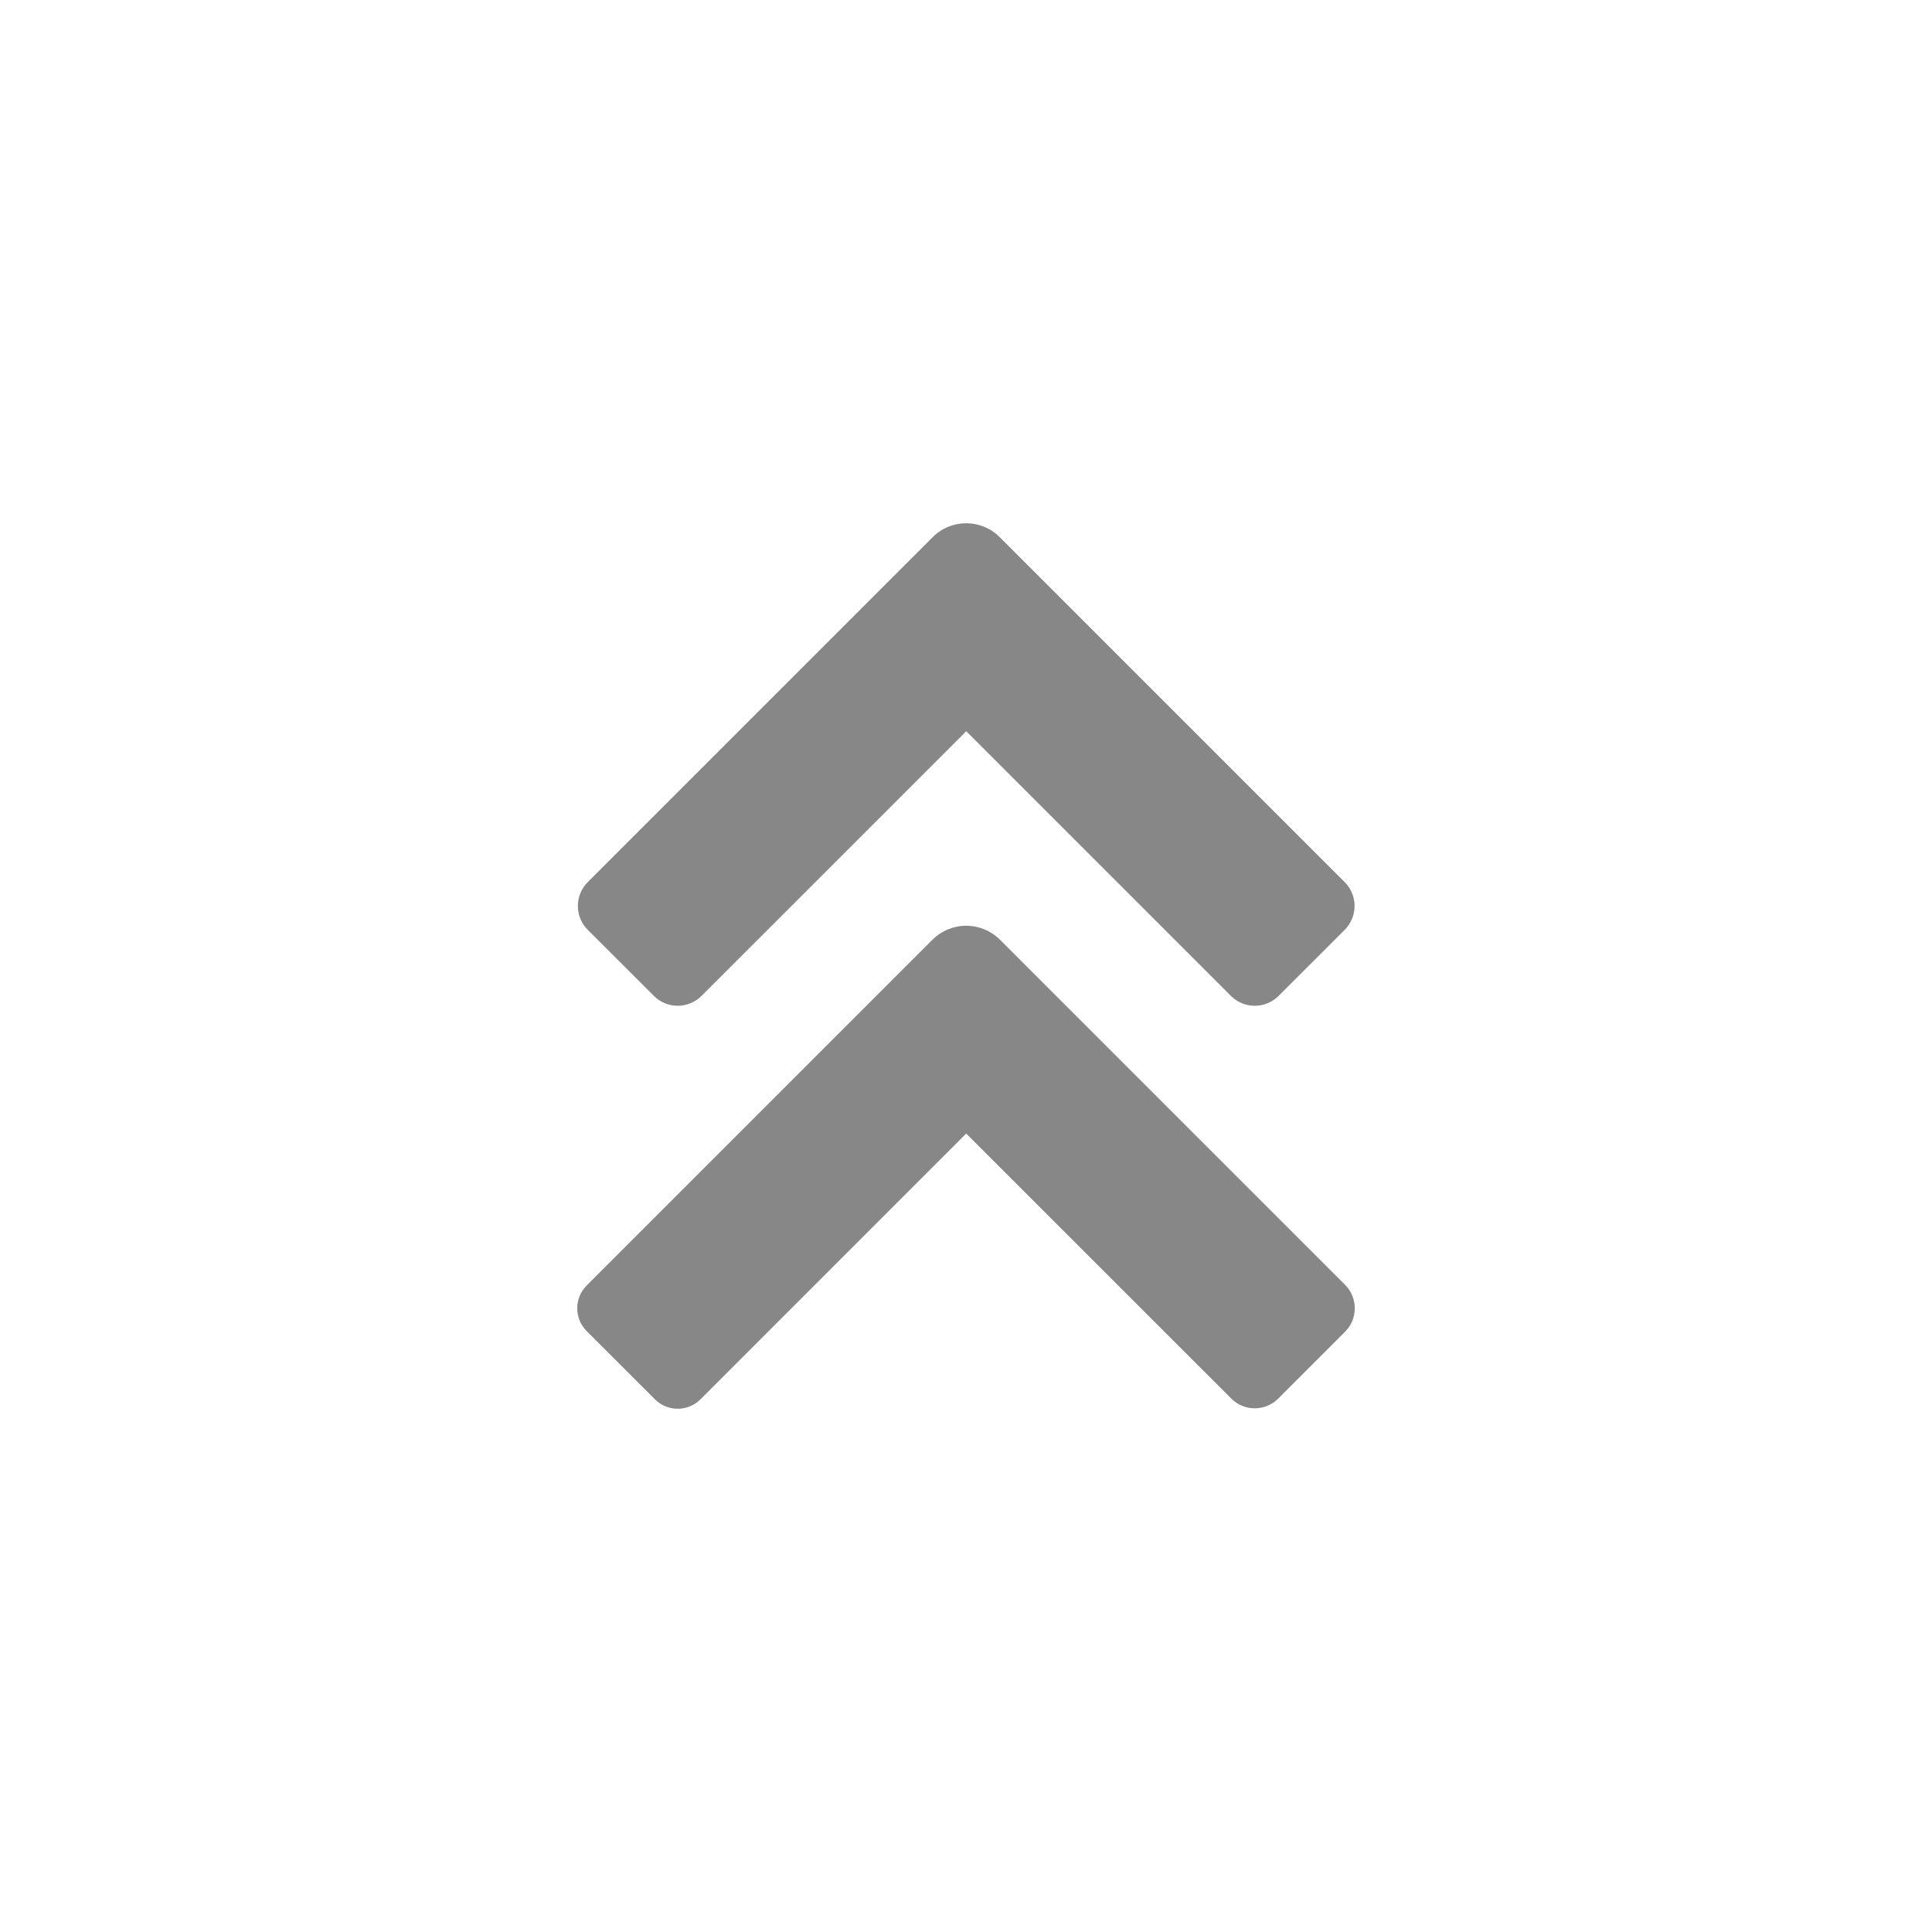
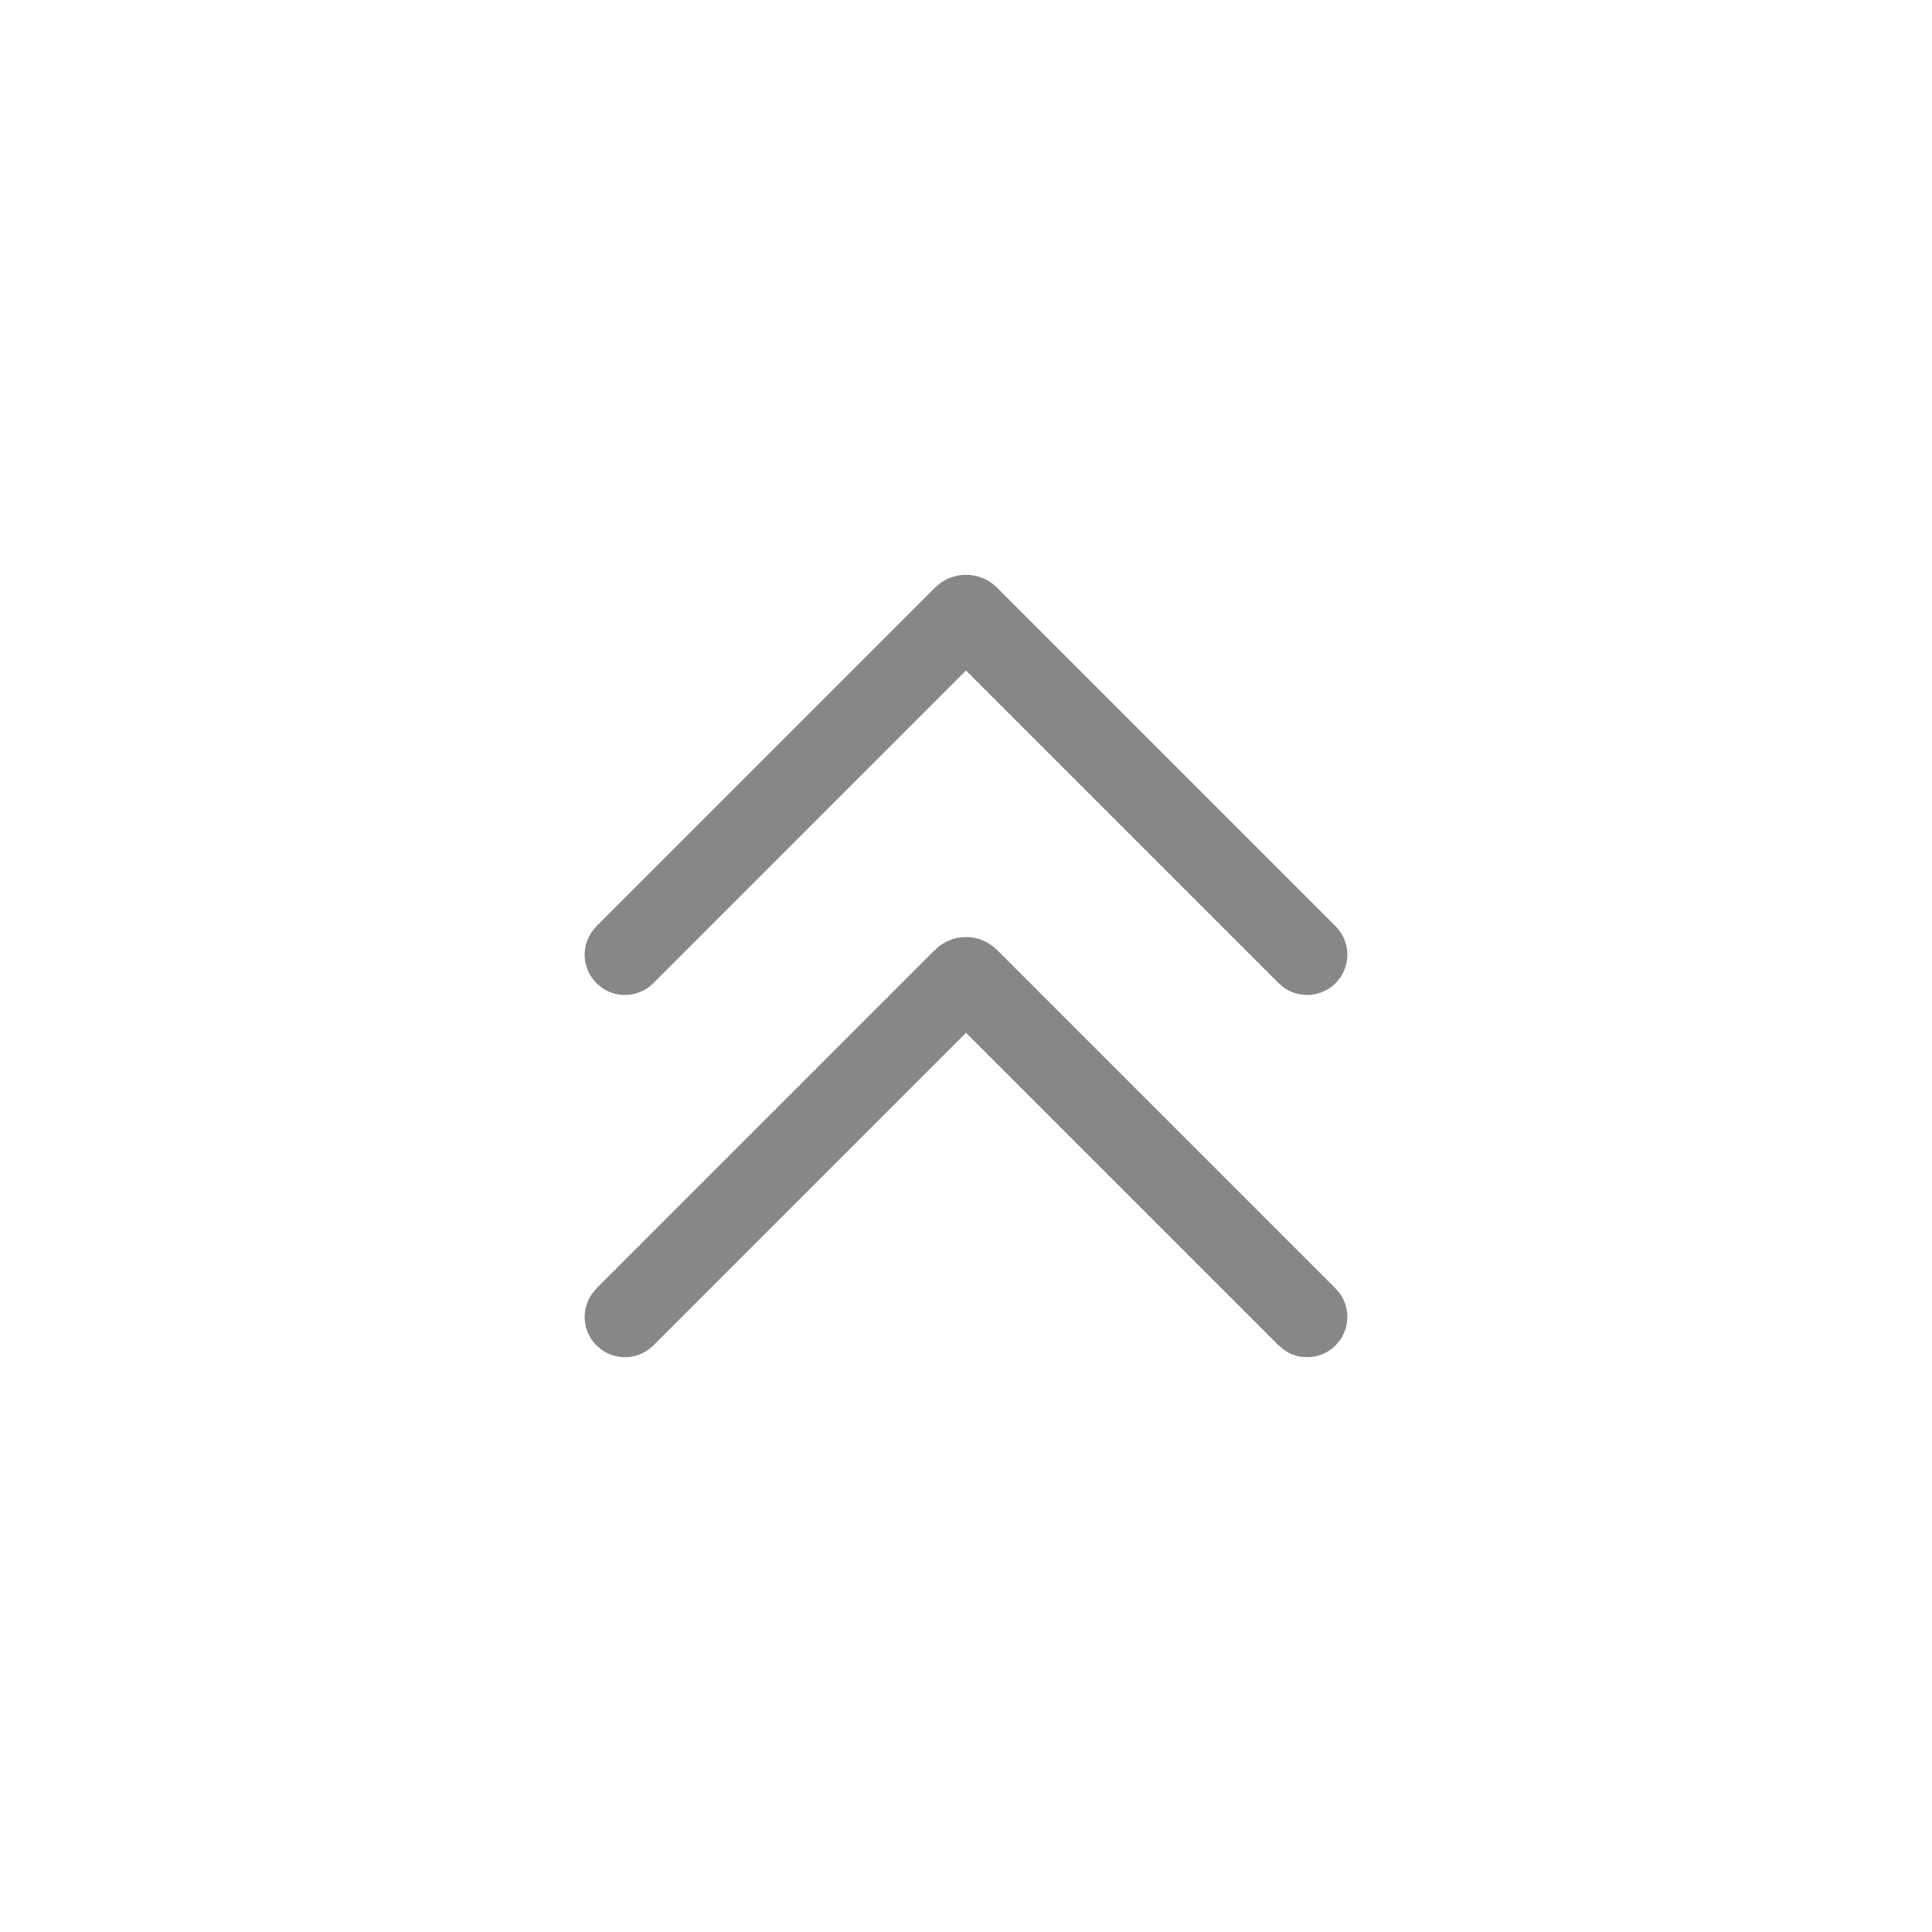
<svg xmlns="http://www.w3.org/2000/svg" clip-rule="evenodd" fill-rule="evenodd" stroke-linejoin="round" stroke-miterlimit="2" viewBox="0 0 48 48">
-   <path d="m0 0h16v16h-16z" fill="none" stroke-width=".667" />
-   <path d="m24.005 28.163-6.602 6.603c-.151.15-.354.234-.566.234s-.416-.084-.565-.234l-1.697-1.696c-.15-.15-.234-.354-.234-.566s.084-.415.234-.566l8.592-8.591c.222-.222.524-.347.839-.347.314 0 .616.125.838.347l1.989 1.989 6.584 6.584c.155.155.242.365.242.584s-.087.429-.242.584l-1.659 1.659c-.155.155-.365.242-.584.242s-.429-.087-.584-.242zm.001-9.996-6.576 6.575c-.157.158-.371.246-.593.246-.223 0-.436-.088-.593-.246l-1.641-1.64c-.157-.157-.246-.371-.246-.593 0-.223.089-.437.246-.594l8.571-8.571c.459-.459 1.204-.459 1.663.001l.582.581 7.989 7.989c.157.158.246.371.246.593 0 .223-.089.436-.246.594l-1.641 1.64c-.157.157-.37.246-.593.246s-.436-.088-.593-.246z" fill="#878787" />
+   <path d="m0 0h48v48h-48z" fill="none" stroke-width="3" />
+   <path d="m24 25.659-7.767 7.767c-.348.348-.887.386-1.277.116l-.137-.115c-.348-.347-.386-.888-.115-1.277l.114-.138s6.665-6.665 8.413-8.413c.425-.424 1.113-.424 1.538 0 1.748 1.748 8.413 8.413 8.413 8.413.348.348.385.886.115 1.276l-.114.137c-.347.349-.889.387-1.278.116l-.138-.115zm0-9-7.767 7.767c-.348.348-.887.386-1.277.116l-.137-.115c-.348-.347-.386-.888-.115-1.277l.114-.138s6.665-6.665 8.413-8.413c.425-.424 1.113-.424 1.538 0 1.748 1.748 8.413 8.413 8.413 8.413.348.348.385.886.115 1.276l-.114.137c-.347.349-.889.387-1.278.116l-.138-.115z" fill="#878787" fill-rule="nonzero" />
</svg>
